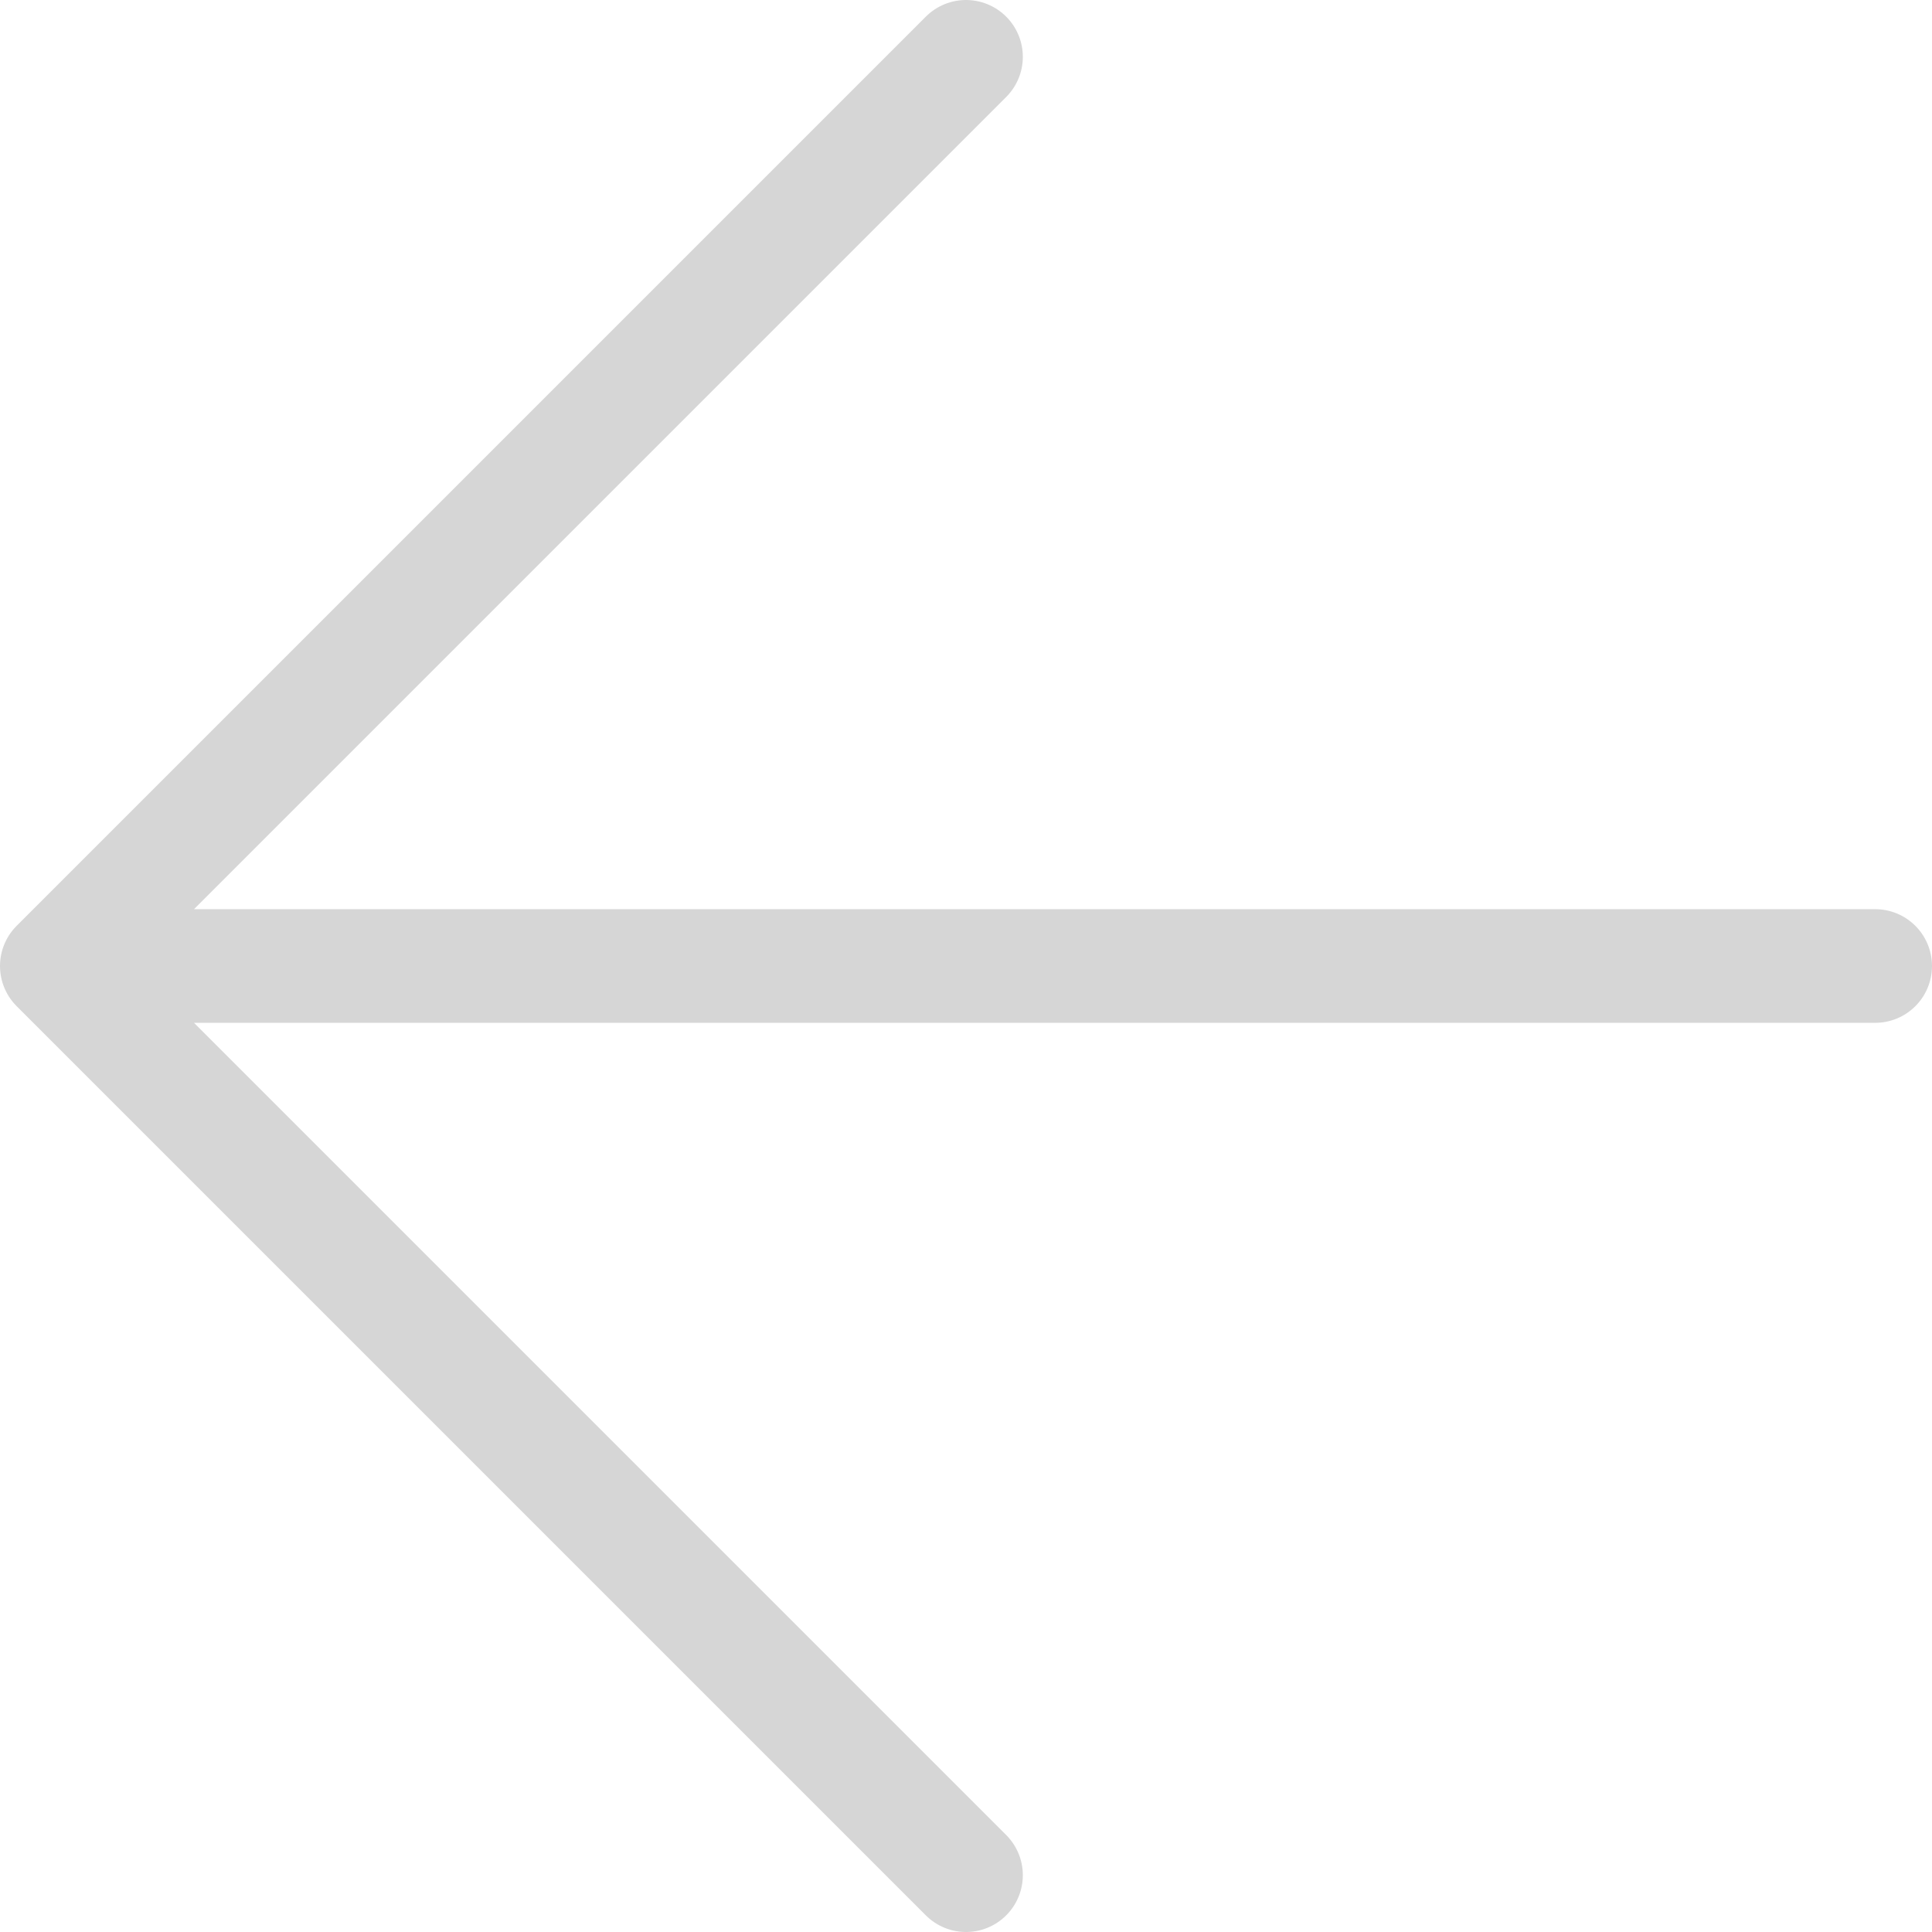
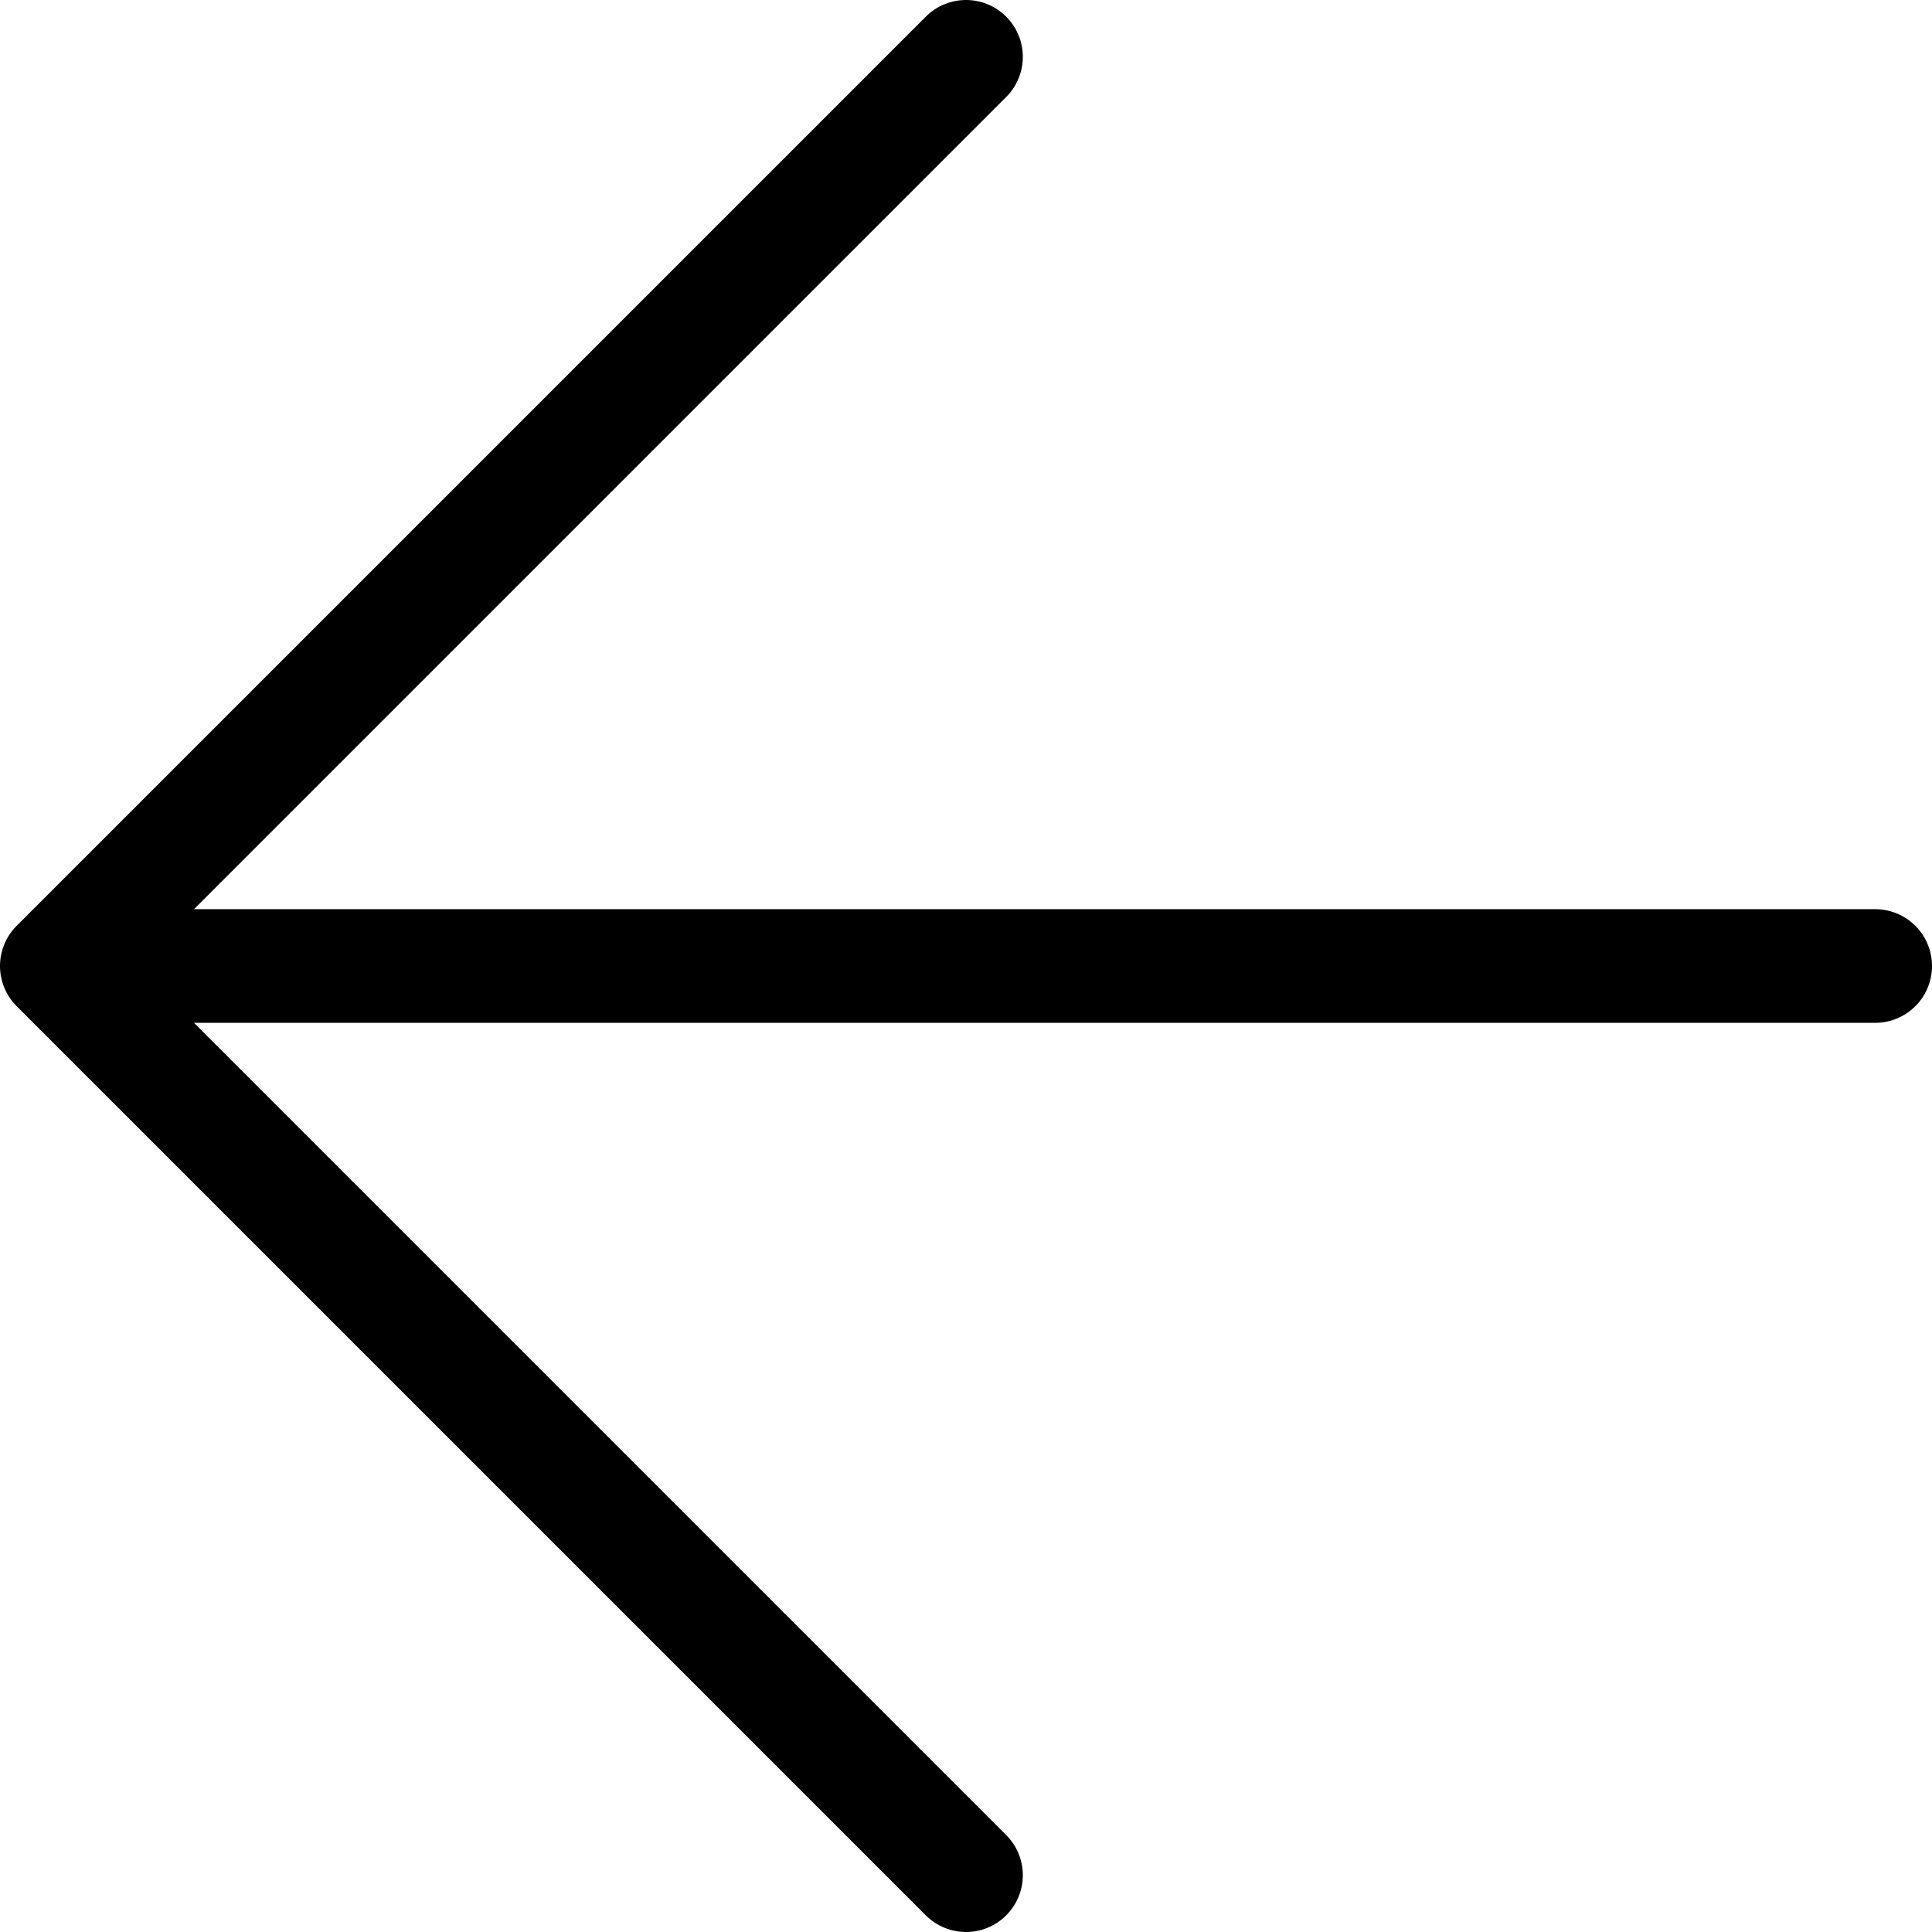
<svg xmlns="http://www.w3.org/2000/svg" width="17" height="17" viewBox="0 0 17 17" fill="none">
-   <path d="M0.5 8.5H16.5M0.5 8.5L8.5 0.5M0.5 8.5L8.5 16.5" stroke="#D6D6D6" stroke-linecap="round" stroke-linejoin="round" />
+   <path d="M0.5 8.5H16.5M0.5 8.5L8.5 0.5M0.5 8.5L8.5 16.5" stroke="currentColor" stroke-linecap="round" stroke-linejoin="round" />
</svg>
